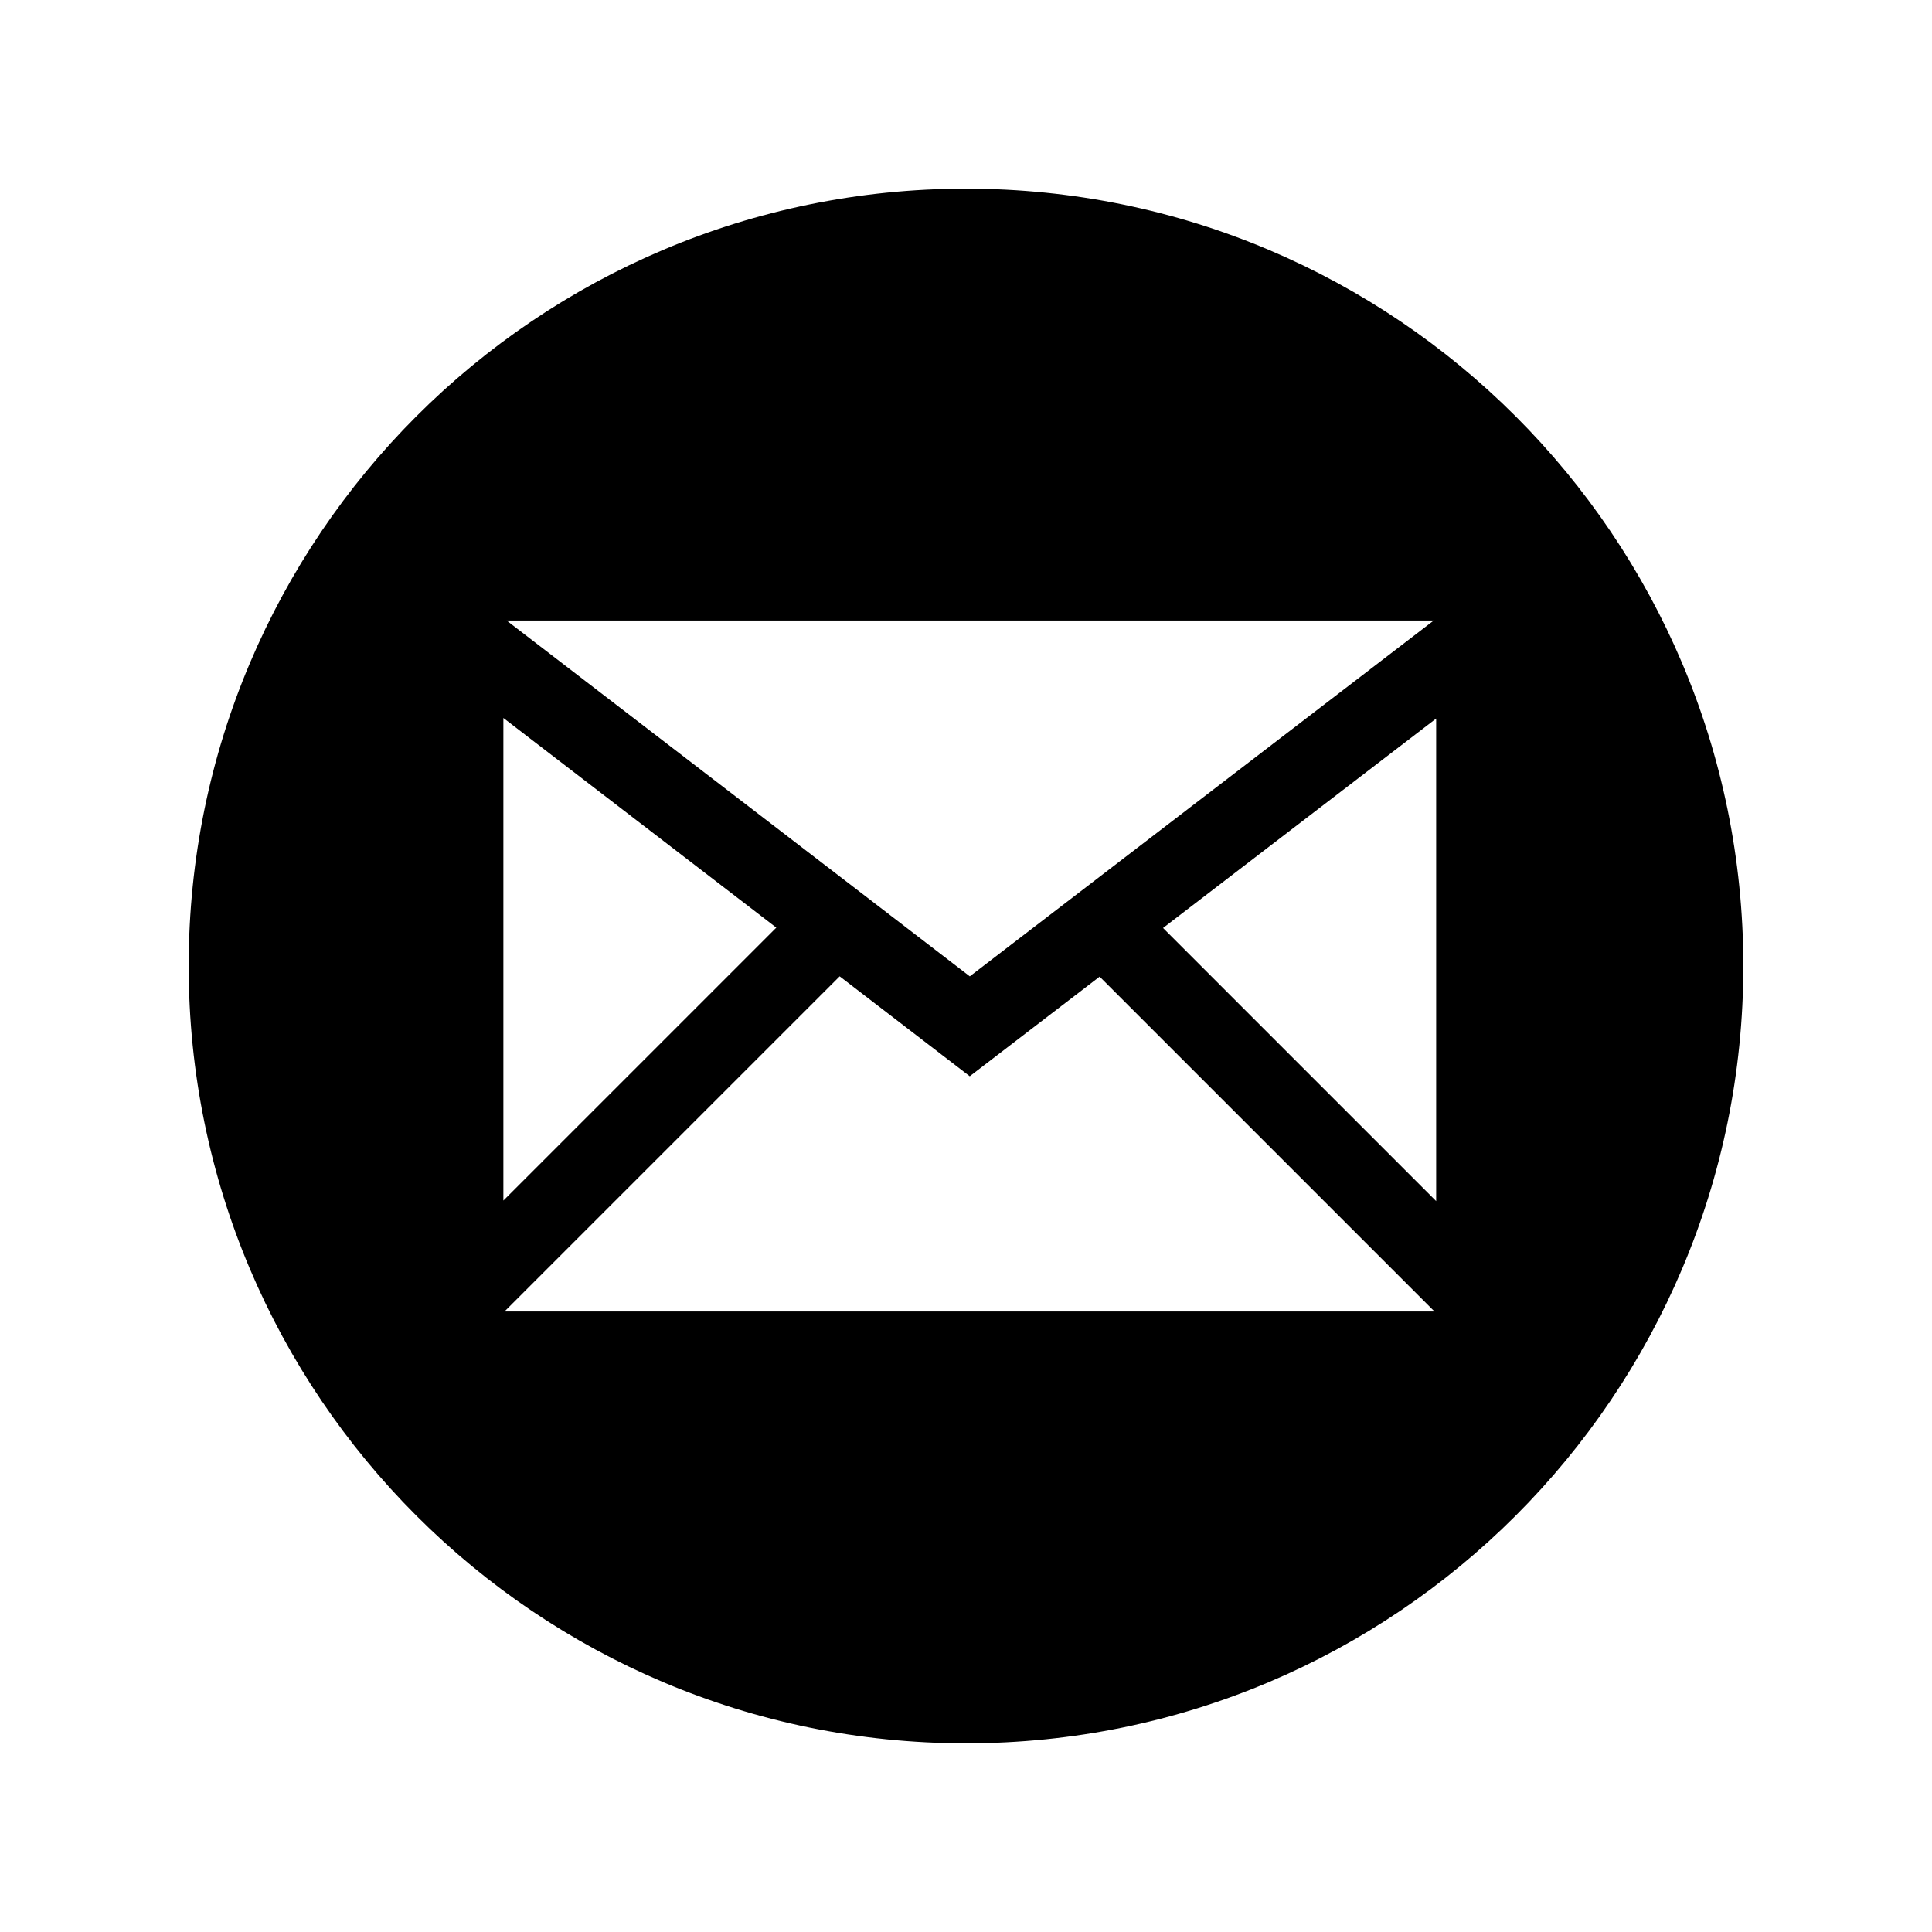
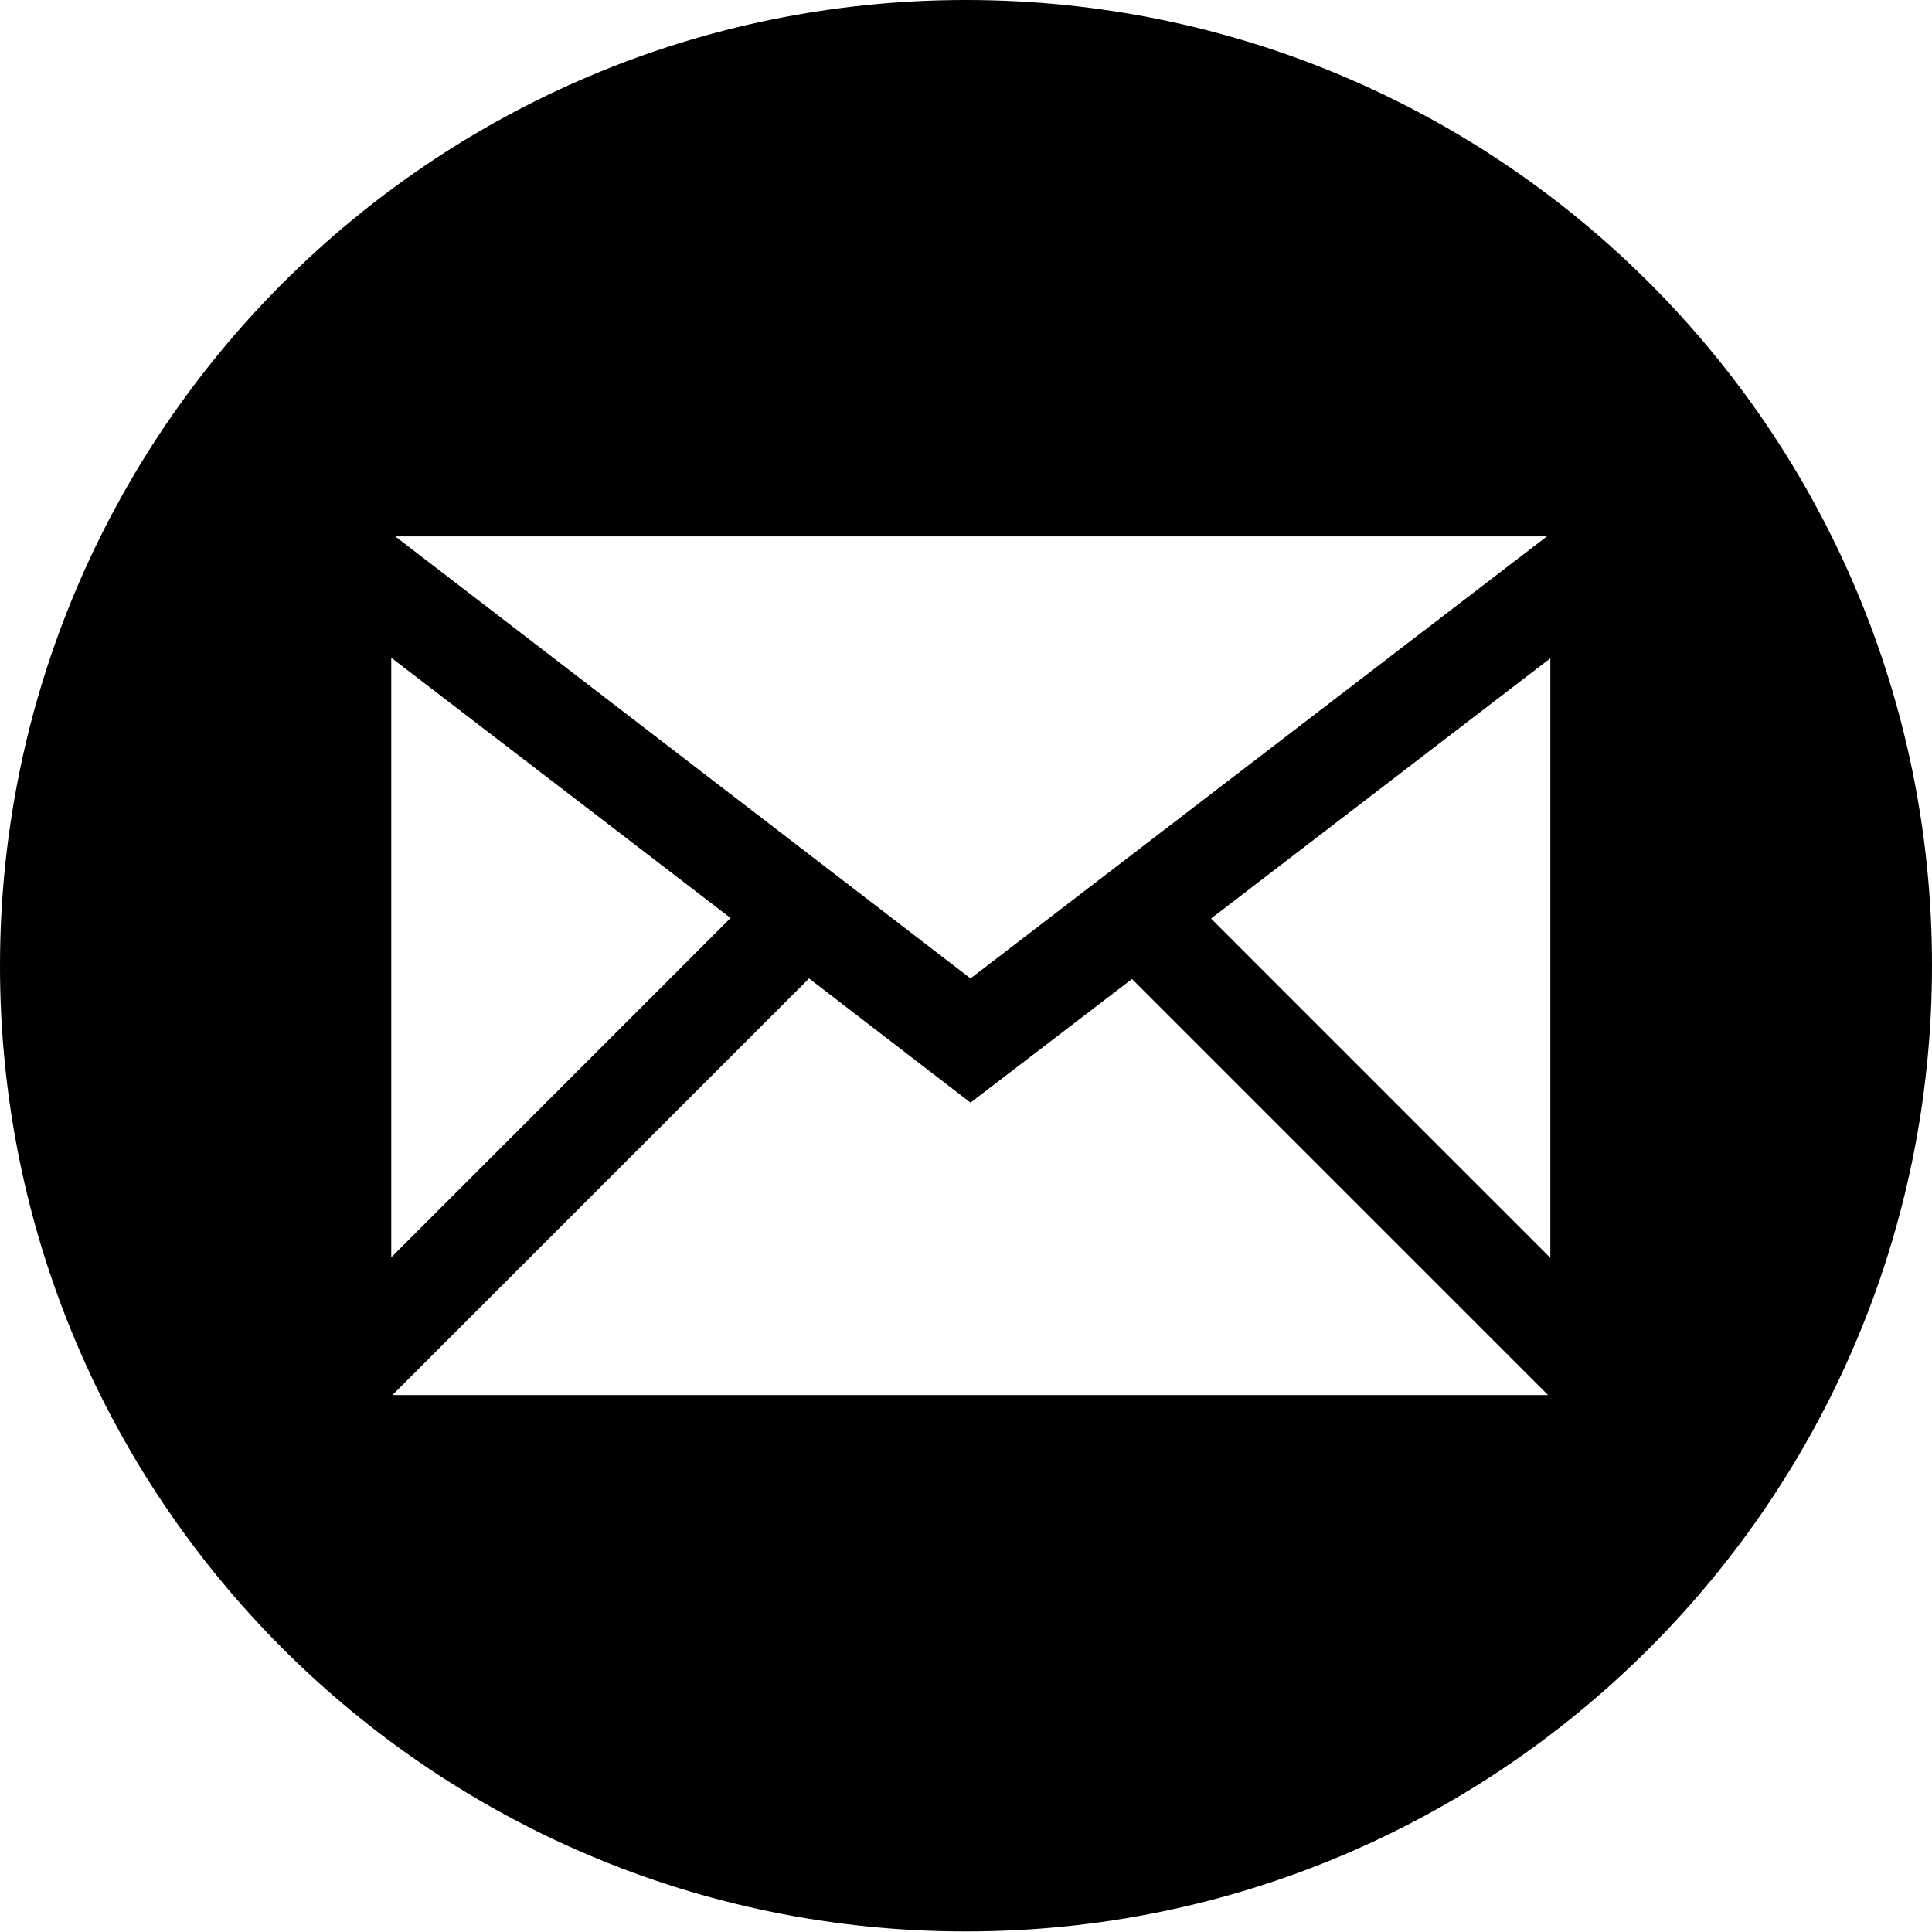
- <svg xmlns="http://www.w3.org/2000/svg" viewBox="0 0 512 512">
-   <path d="M256 50c-113.771 0-206 92.229-206 206s92.229 206 206 206 206-92.229 206-206-92.229-206-206-206zm123.956 114.444l-122.951 94.297-122.755-94.297h245.706zm-246.557 25.828l72.327 55.559-72.327 72.327v-127.886zm.301 157.283l88.821-88.821 34.474 26.48 34.418-26.396 88.738 88.736h-246.451zm246.9-29.248l-72.38-72.38 72.38-55.511v127.891z" />
+ <svg xmlns="http://www.w3.org/2000/svg" viewBox="41.5 249.9 342.2 342.2">
+   <path d="M212.6 249.9c-94.5 0-171.1 76.6-171.1 171.1s76.6 171 171.1 171 171.1-76.6 171.1-171.1-76.6-171-171.1-171zm102.9 95l-102.1 78.3-101.9-78.3h204zm-204.7 21.5l60.1 46.1-60.1 60.1v-106.2zm.2 130.6l73.8-73.8 28.6 22 28.6-21.9 73.7 73.7h-204.7zm205.1-24.3l-60.1-60.1 60.1-46.1v106.2z" />
</svg>
